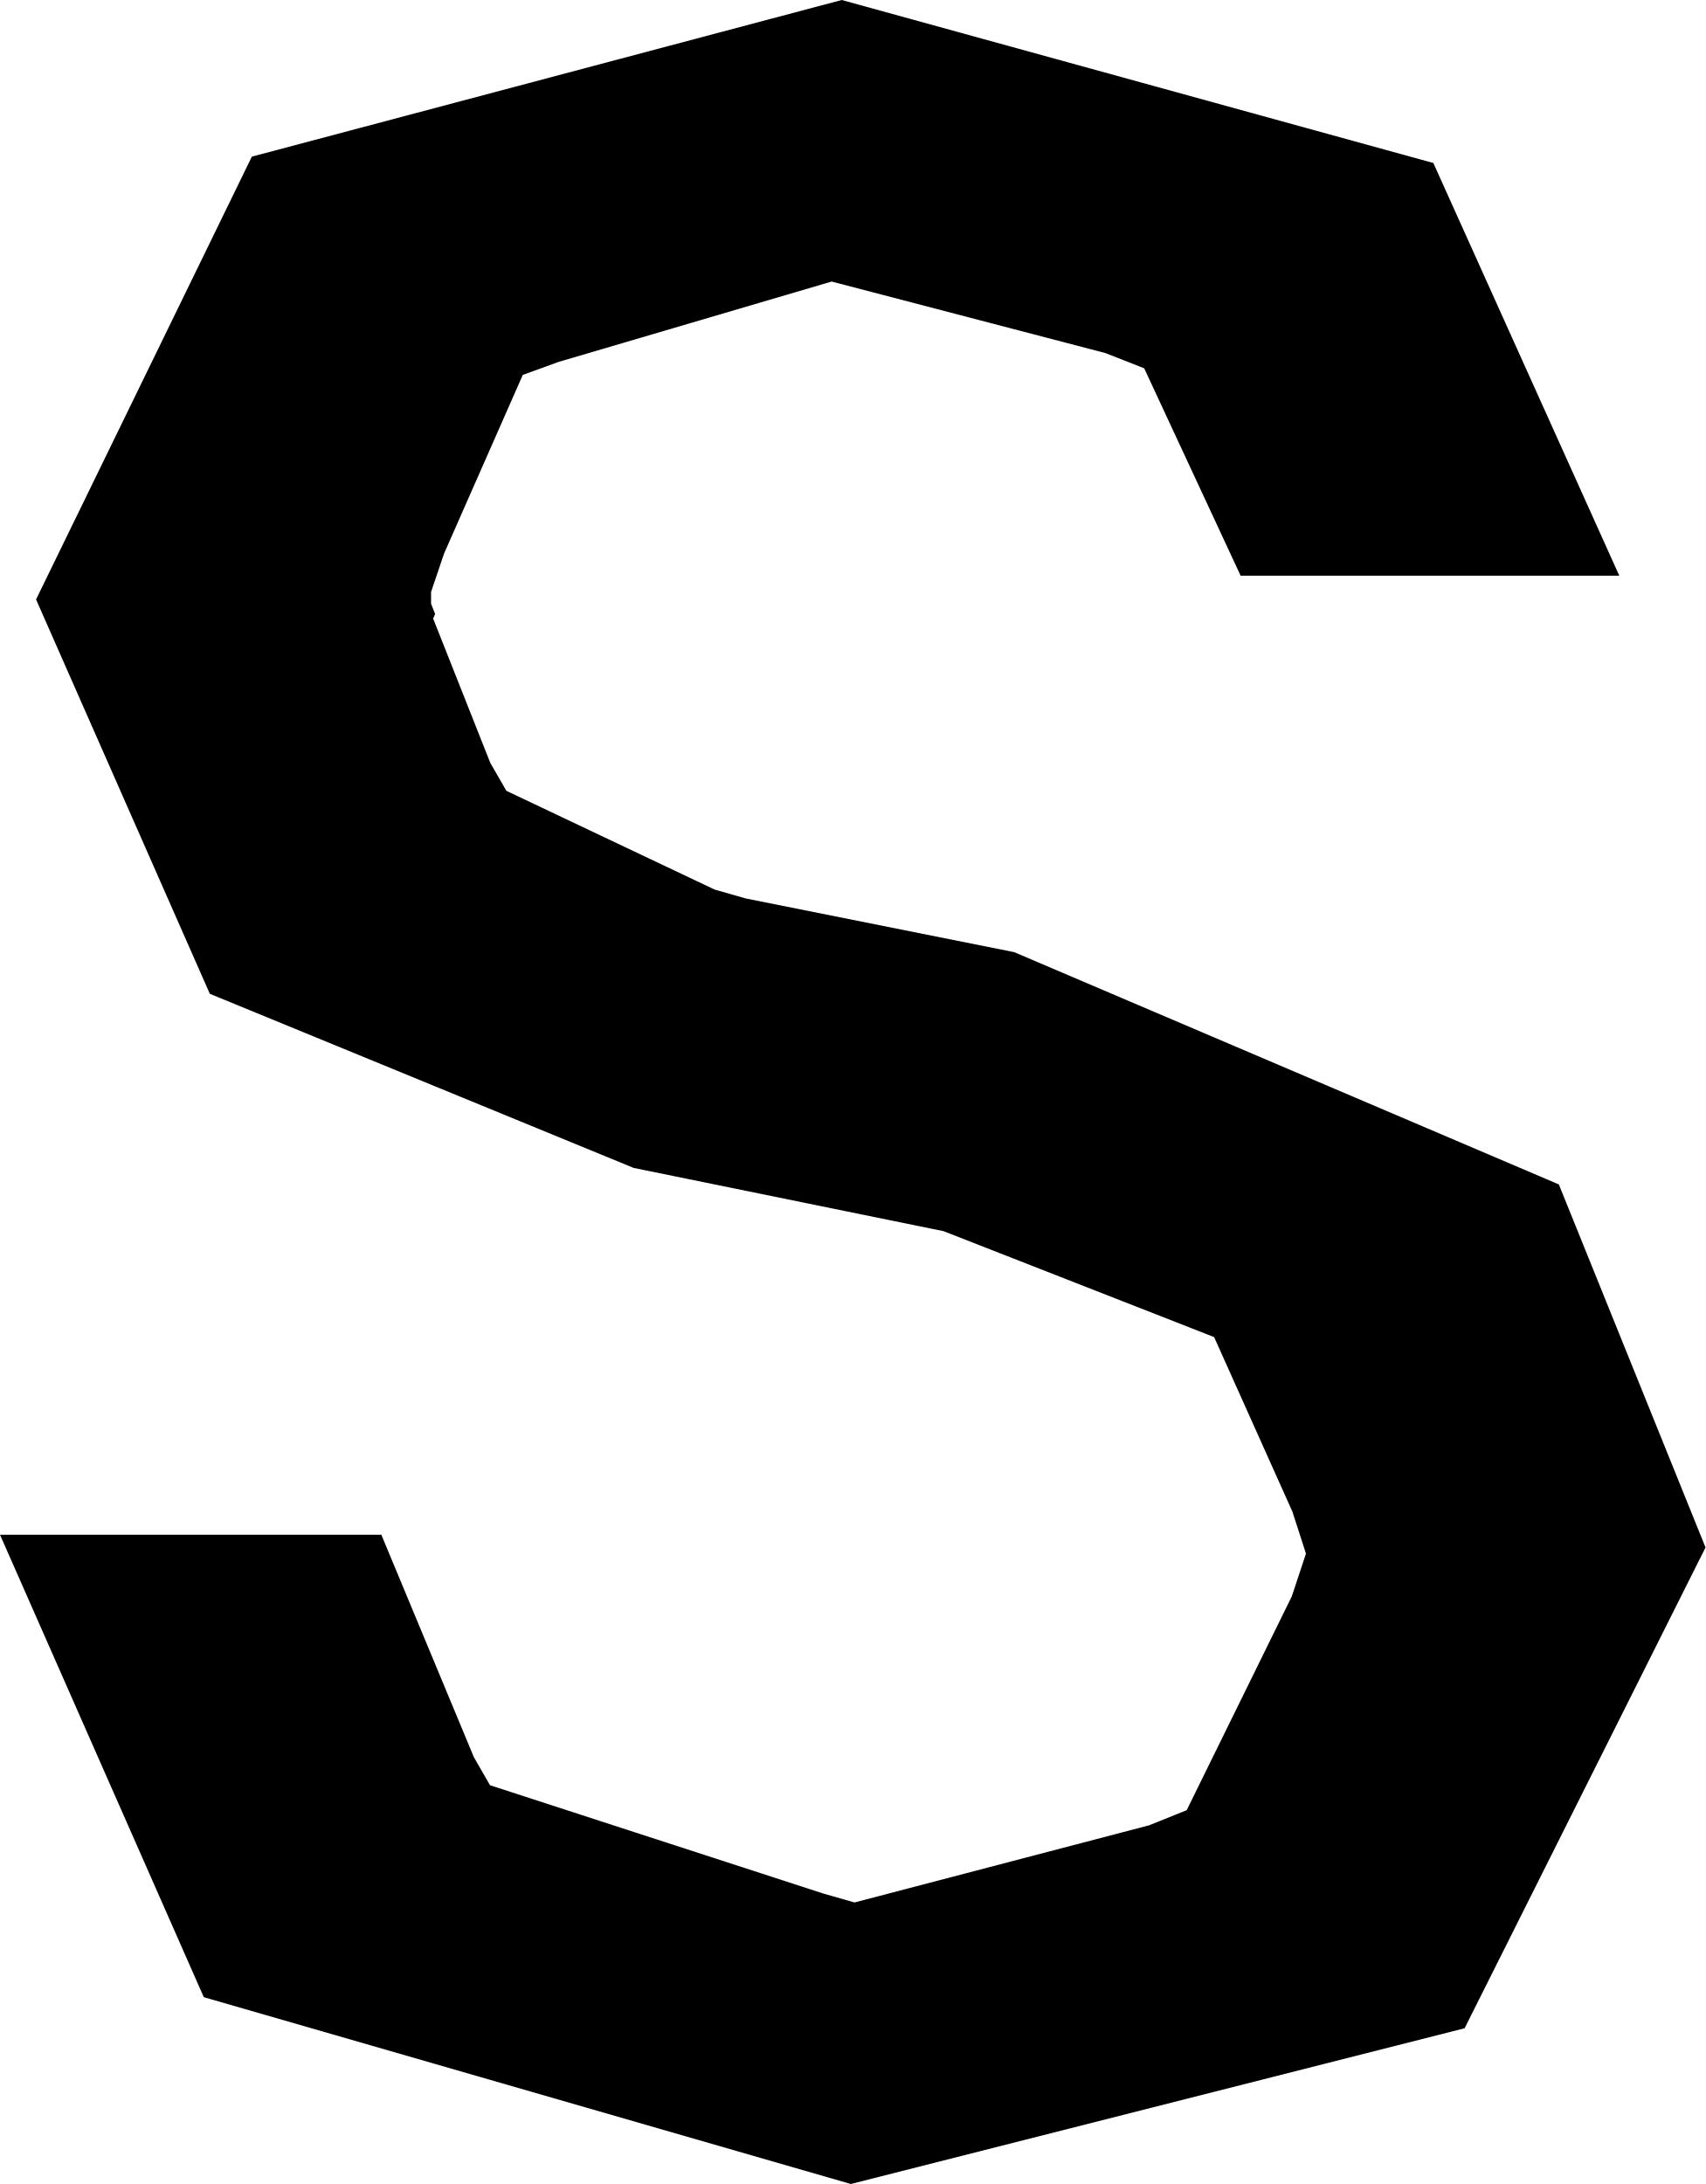
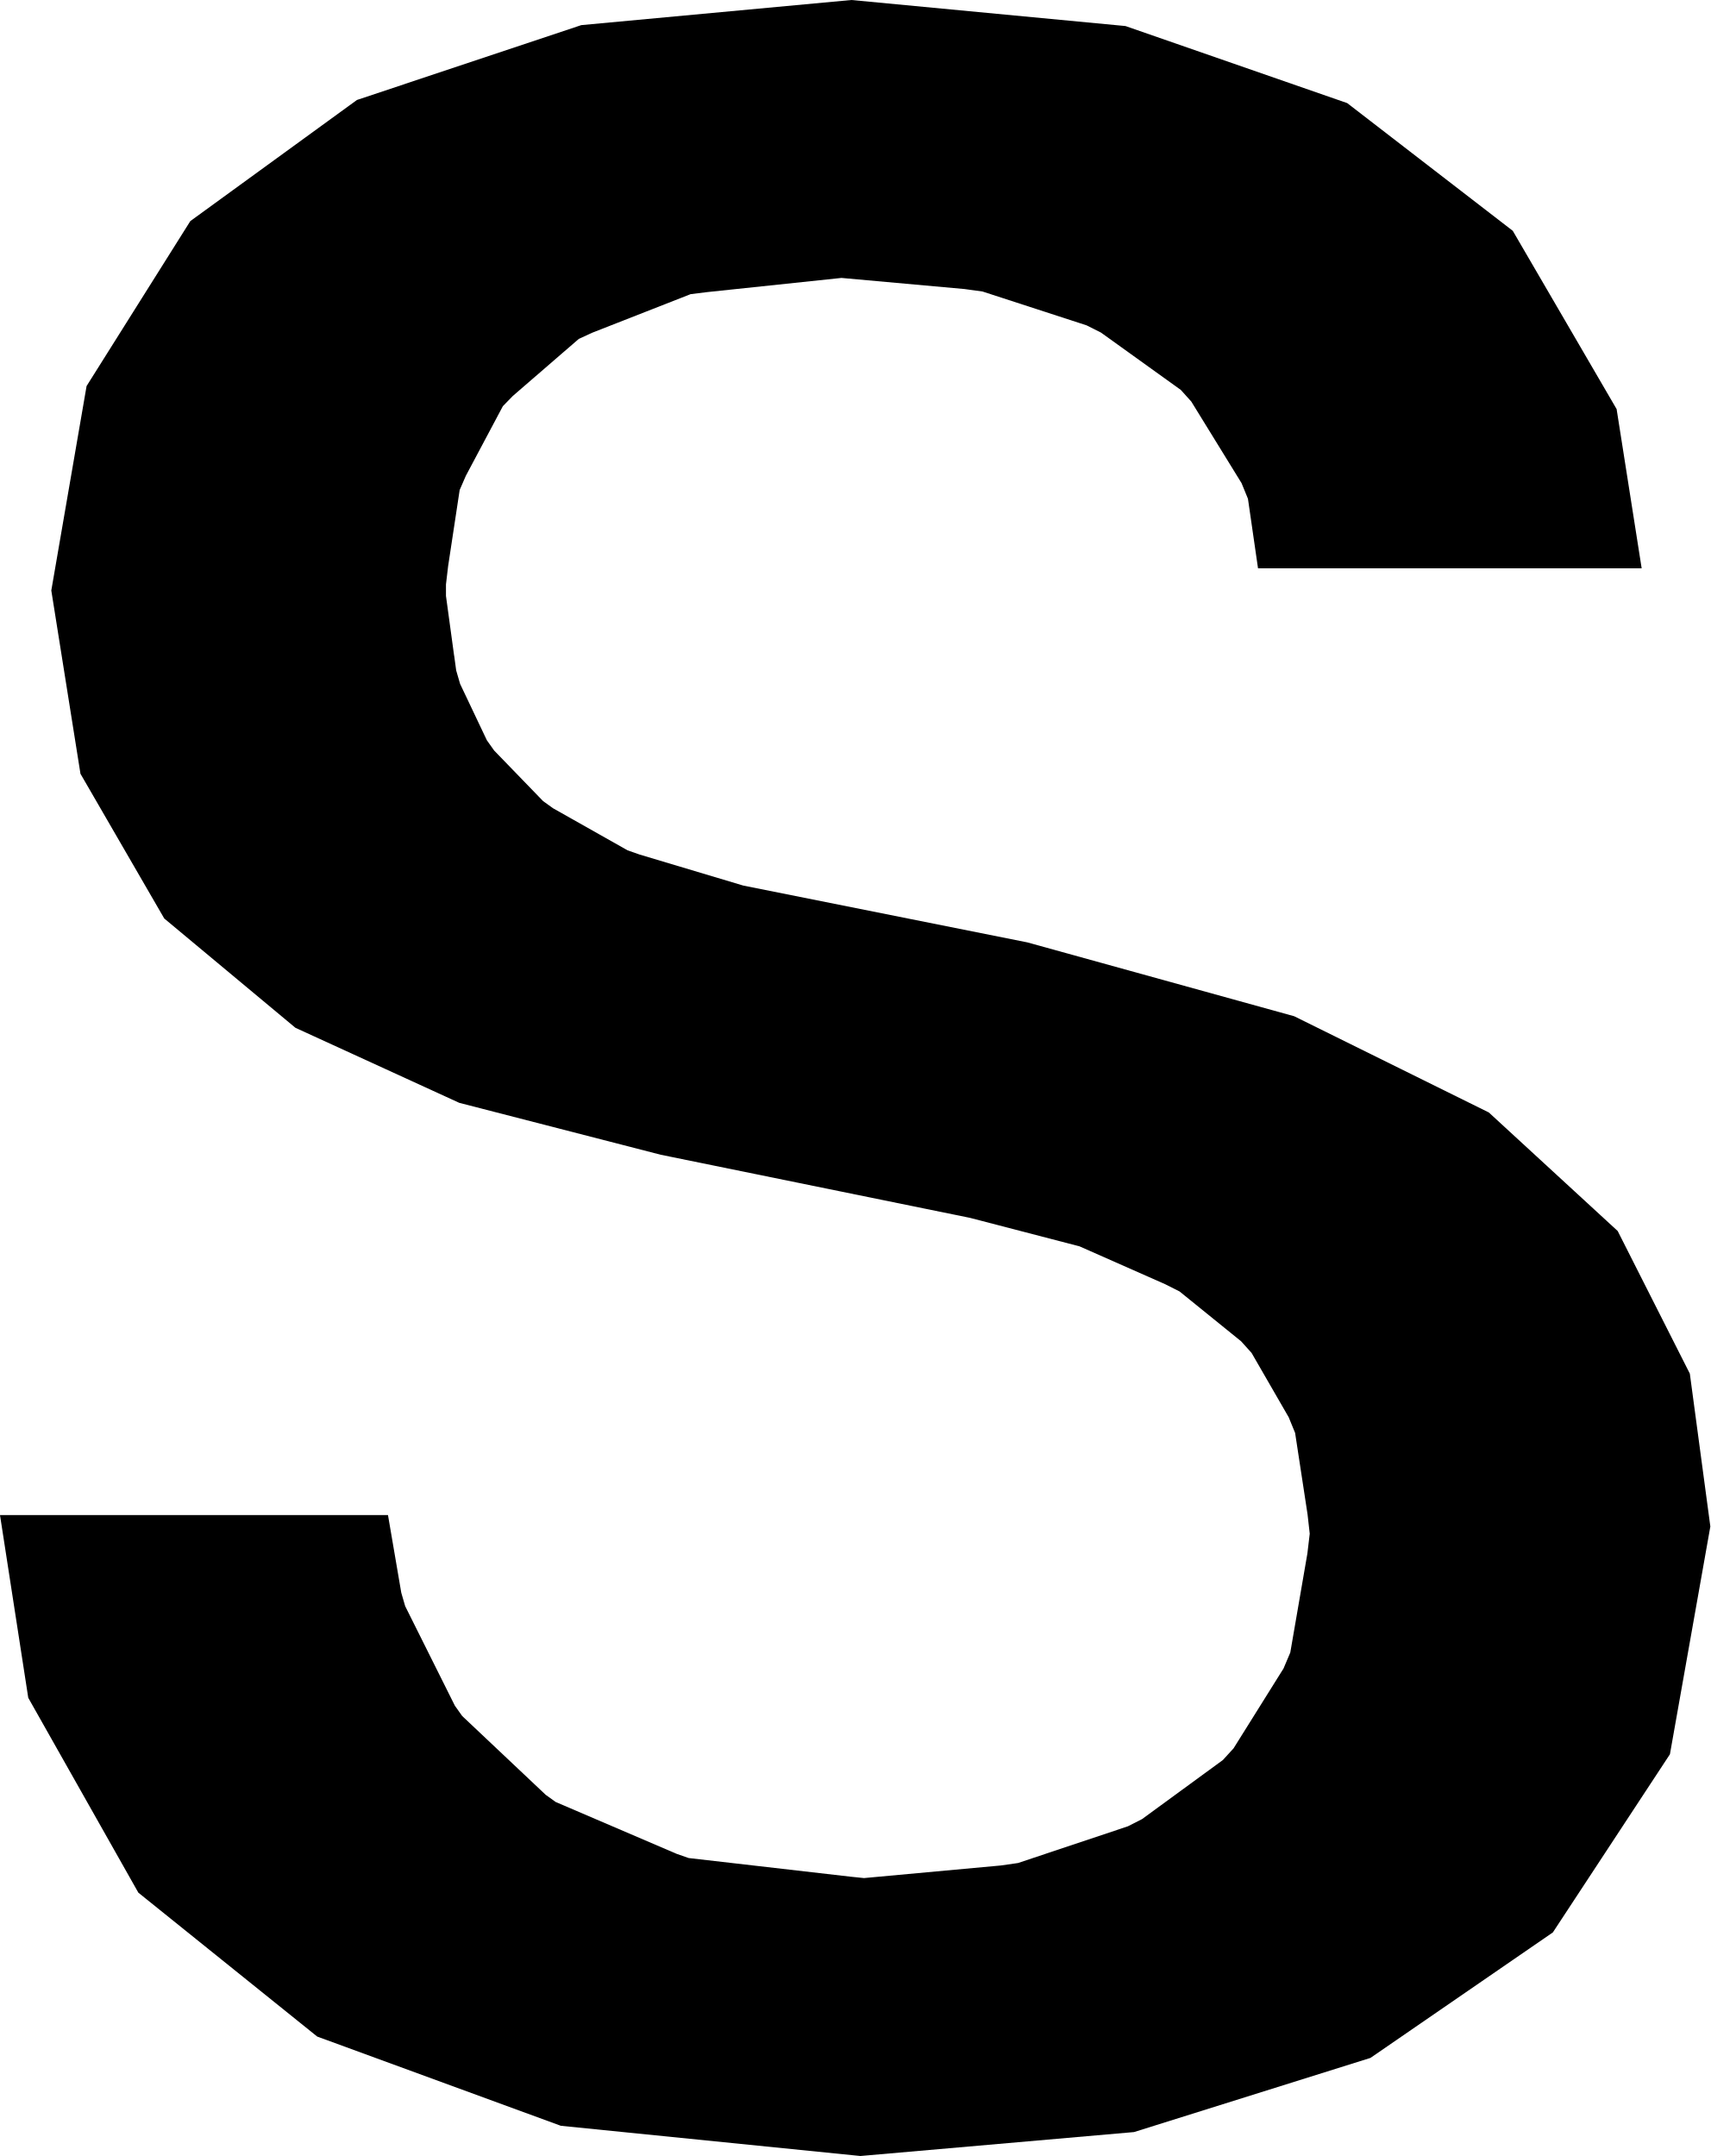
- <svg xmlns="http://www.w3.org/2000/svg" viewBox="3.152 0.144 145.099 185.79">
-   <polygon points="63.947,75.817 46.233,67.419 44.863,65.037 40.001,52.763 40.172,52.375 39.824,51.498 39.824,50.505 40.931,47.234 47.629,32.036 50.684,30.928 73.906,24.094 97.196,30.18 100.495,31.475 108.699,49.118 140.914,49.118 125.095,14.011 74.762,0.144 24.578,13.469 6.22,51.139 21.003,84.685 57.06,99.497 83.426,104.878 103.146,112.596 106.445,113.891 113.109,128.749 114.257,132.309 113.053,135.944 104.111,154.134 100.908,155.422 75.85,161.984 73.195,161.225 44.839,152.011 43.469,149.629 35.596,130.704 3.152,130.704 20.49,170.041 75.538,185.934 127.754,172.686 148.251,131.785 135.772,100.902 89.438,81.143 66.602,76.576" />
+ <svg xmlns="http://www.w3.org/2000/svg" viewBox="1.393 0.144 147.387 185.79">
+   <polygon points="55.476,73.421 49.054,69.796 48.192,69.177 43.977,64.821 43.349,63.938 41.04,59.073 40.704,57.916 40.533,56.663 40.527,56.651 39.824,51.498 39.824,50.505 40.007,48.943 41.004,42.369 41.537,41.144 44.727,35.145 45.585,34.264 51.269,29.349 52.426,28.816 60.903,25.493 62.334,25.315 73.906,24.094 84.503,25.051 86.067,25.267 95.032,28.182 96.273,28.807 103.149,33.746 104.052,34.749 108.382,41.777 108.934,43.126 109.801,49.118 142.861,49.118 140.703,35.398 131.754,20.034 117.486,9.028 98.378,2.388 74.762,0.144 51.483,2.309 32.154,8.758 17.793,19.197 8.854,33.411 5.814,51.028 8.327,66.823 15.547,79.294 26.85,88.712 40.97,95.179 58.334,99.653 84.99,105.093 94.419,107.545 101.797,110.807 103.038,111.432 108.341,115.725 109.244,116.727 112.445,122.274 112.997,123.623 114.07,130.645 114.257,132.309 114.054,134.022 112.581,142.55 112,143.921 107.694,150.804 106.774,151.811 99.804,156.905 98.583,157.525 89.12,160.687 87.638,160.899 75.85,161.984 74.691,161.865 60.735,160.257 59.695,159.893 49.276,155.426 48.414,154.807 41.22,148.016 40.592,147.133 36.309,138.553 35.973,137.396 34.827,130.704 1.393,130.704 3.828,146.45 13.315,163.241 28.729,175.642 49.721,183.33 75.538,185.934 99.118,183.871 119.491,177.481 135.208,166.667 145.296,151.315 148.78,131.687 147.012,118.515 140.794,106.223 129.691,96.009 112.918,87.717 89.923,81.353 65.443,76.457 56.515,73.785" />
</svg>
